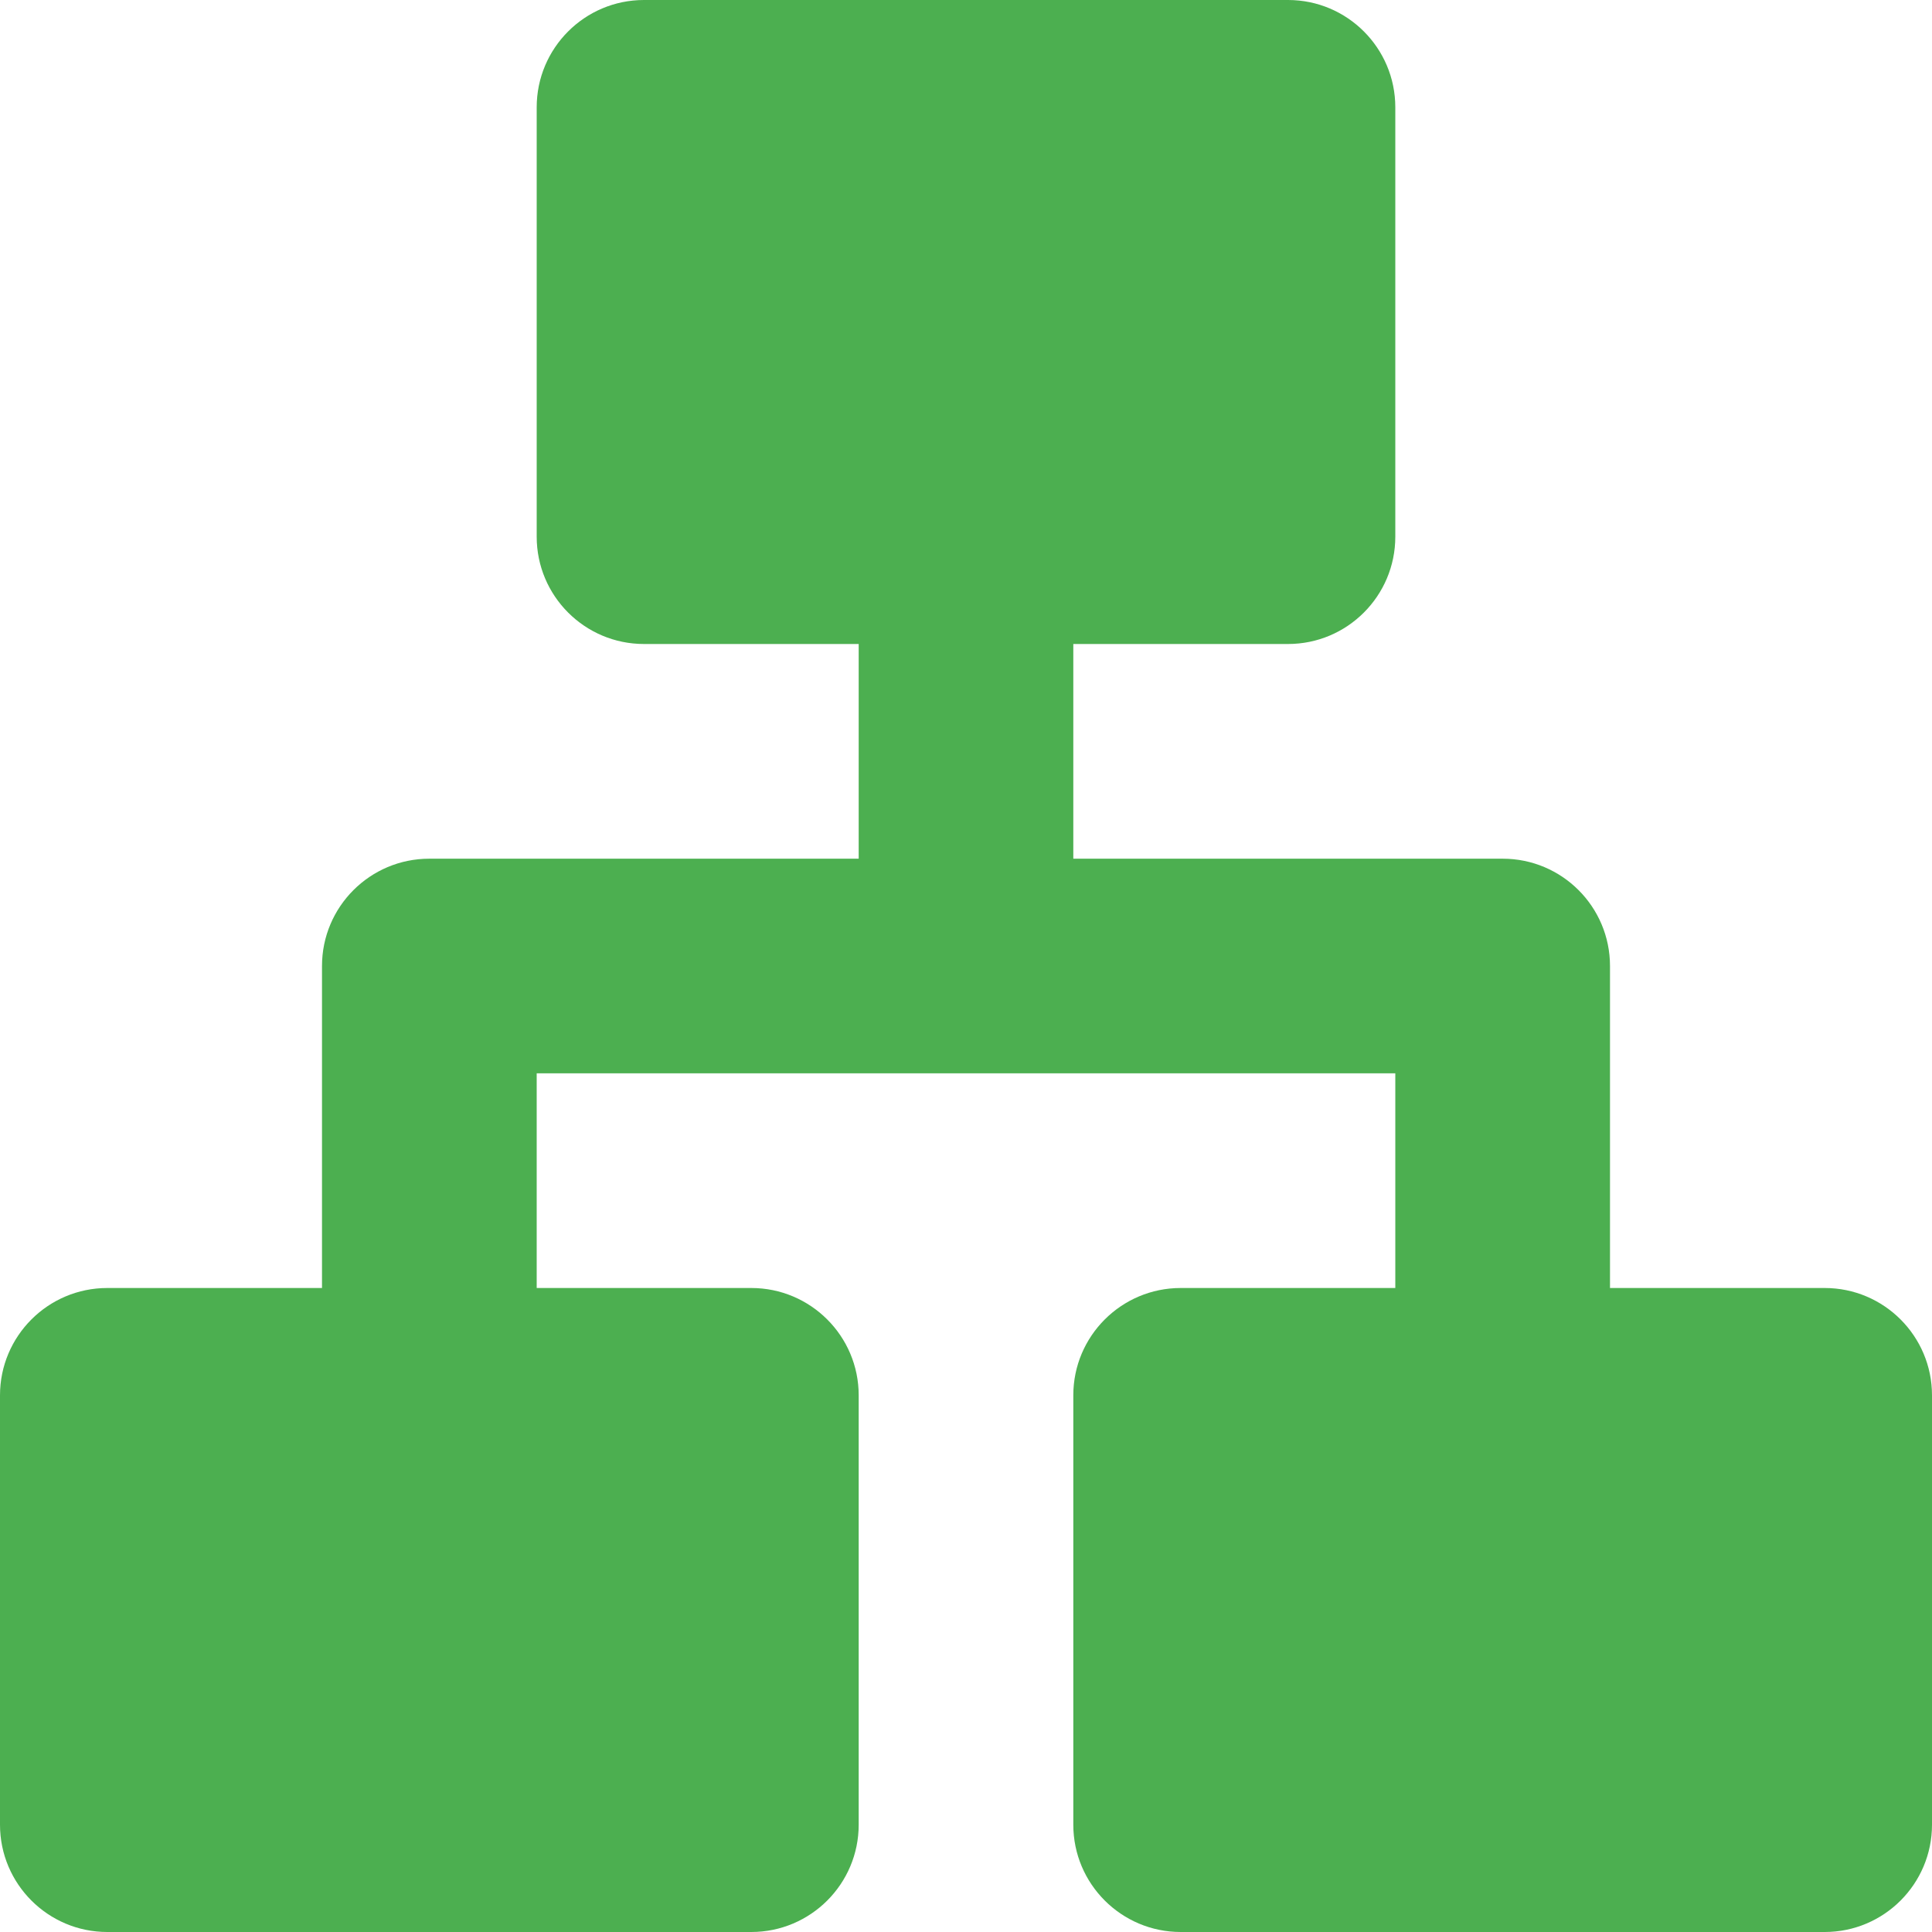
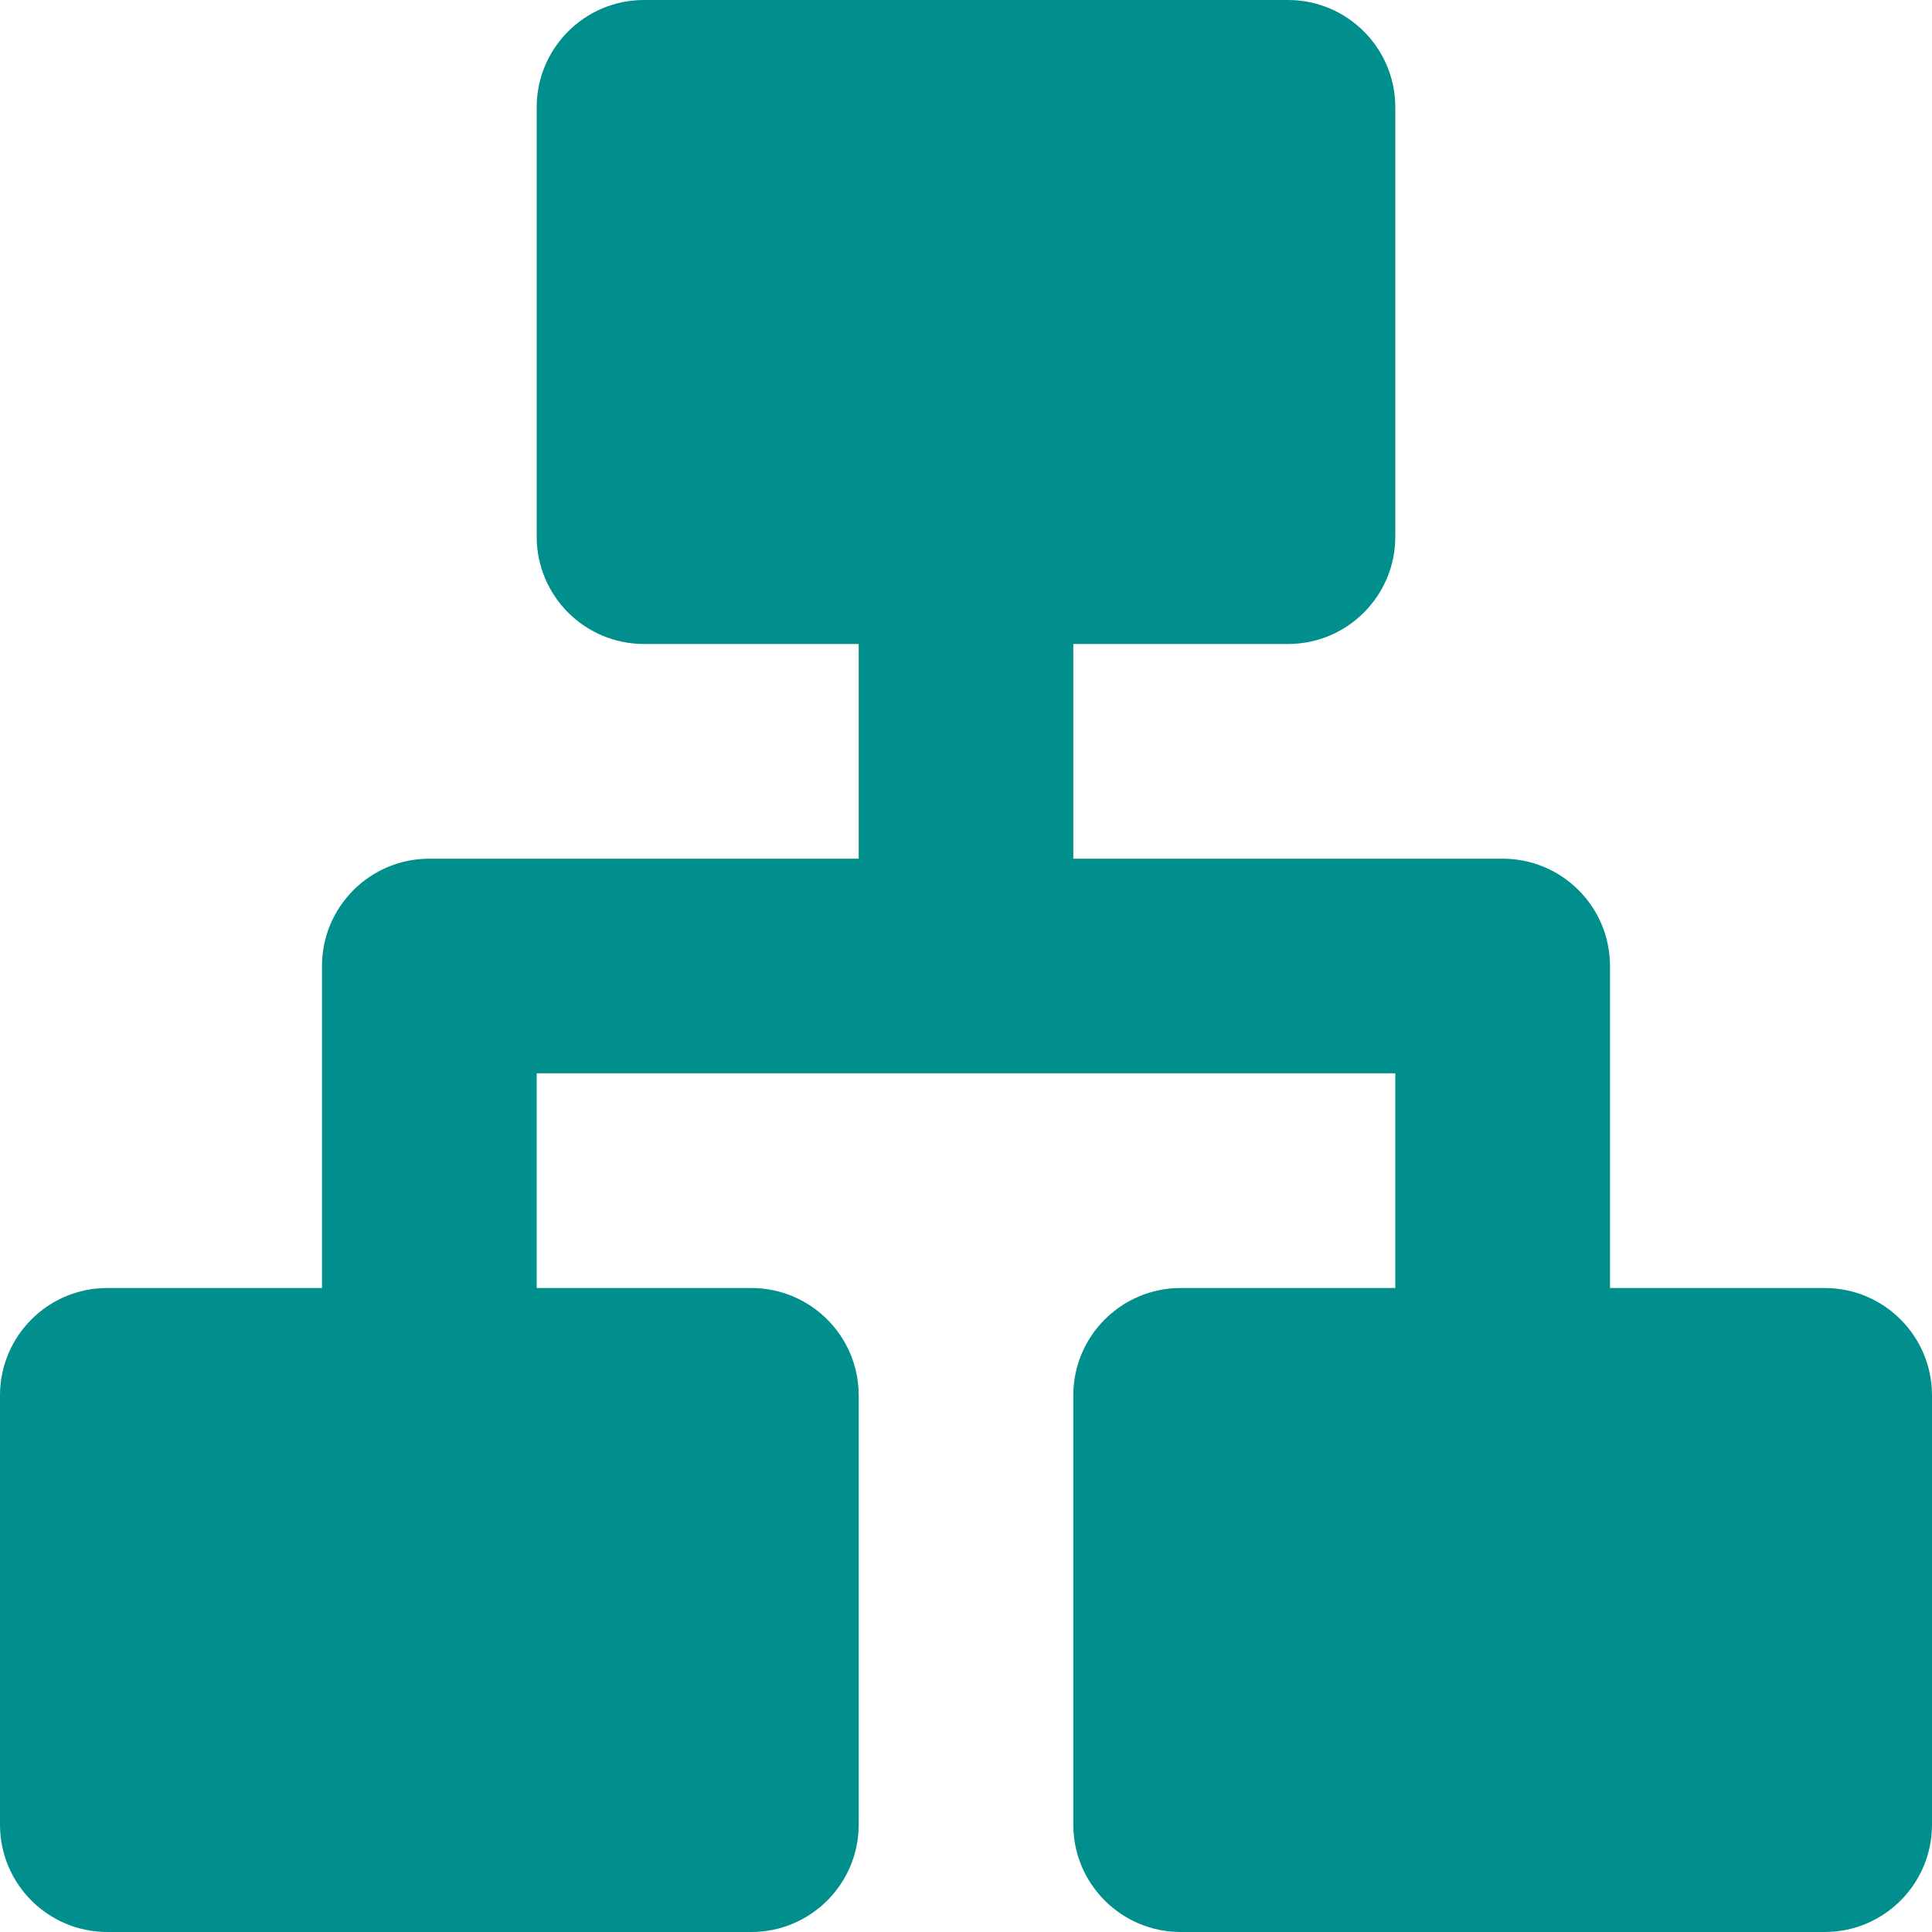
<svg xmlns="http://www.w3.org/2000/svg" viewBox="0 0 24 24" width="24" height="24">
-   <path d="M16 0C16.736 0 17.333 0.597 17.333 1.333V6.667C17.333 7.403 16.736 8 16 8H13.333V10.667H18.667C19.403 10.667 20 11.264 20 12V16H22.667C23.403 16 24 16.597 24 17.333V22.667C24 23.403 23.403 24 22.667 24H14.667C13.931 24 13.333 23.403 13.333 22.667V17.333C13.333 16.597 13.931 16 14.667 16H17.333V13.333H6.667V16H9.333C10.069 16 10.667 16.597 10.667 17.333V22.667C10.667 23.403 10.069 24 9.333 24H1.333C0.597 24 0 23.403 0 22.667V17.333C0 16.597 0.597 16 1.333 16H4V12C4 11.264 4.597 10.667 5.333 10.667H10.667V8H8C7.264 8 6.667 7.403 6.667 6.667V1.333C6.667 0.597 7.264 0 8 0H16Z" fill="#4caf50" />
+   <path d="M16 0C16.736 0 17.333 0.597 17.333 1.333V6.667C17.333 7.403 16.736 8 16 8H13.333V10.667H18.667C19.403 10.667 20 11.264 20 12V16H22.667C23.403 16 24 16.597 24 17.333V22.667C24 23.403 23.403 24 22.667 24H14.667C13.931 24 13.333 23.403 13.333 22.667V17.333C13.333 16.597 13.931 16 14.667 16H17.333V13.333H6.667V16H9.333C10.069 16 10.667 16.597 10.667 17.333V22.667C10.667 23.403 10.069 24 9.333 24H1.333C0.597 24 0 23.403 0 22.667V17.333C0 16.597 0.597 16 1.333 16H4V12C4 11.264 4.597 10.667 5.333 10.667H10.667V8H8C7.264 8 6.667 7.403 6.667 6.667V1.333C6.667 0.597 7.264 0 8 0H16Z" fill="#008F8C" />
</svg>
